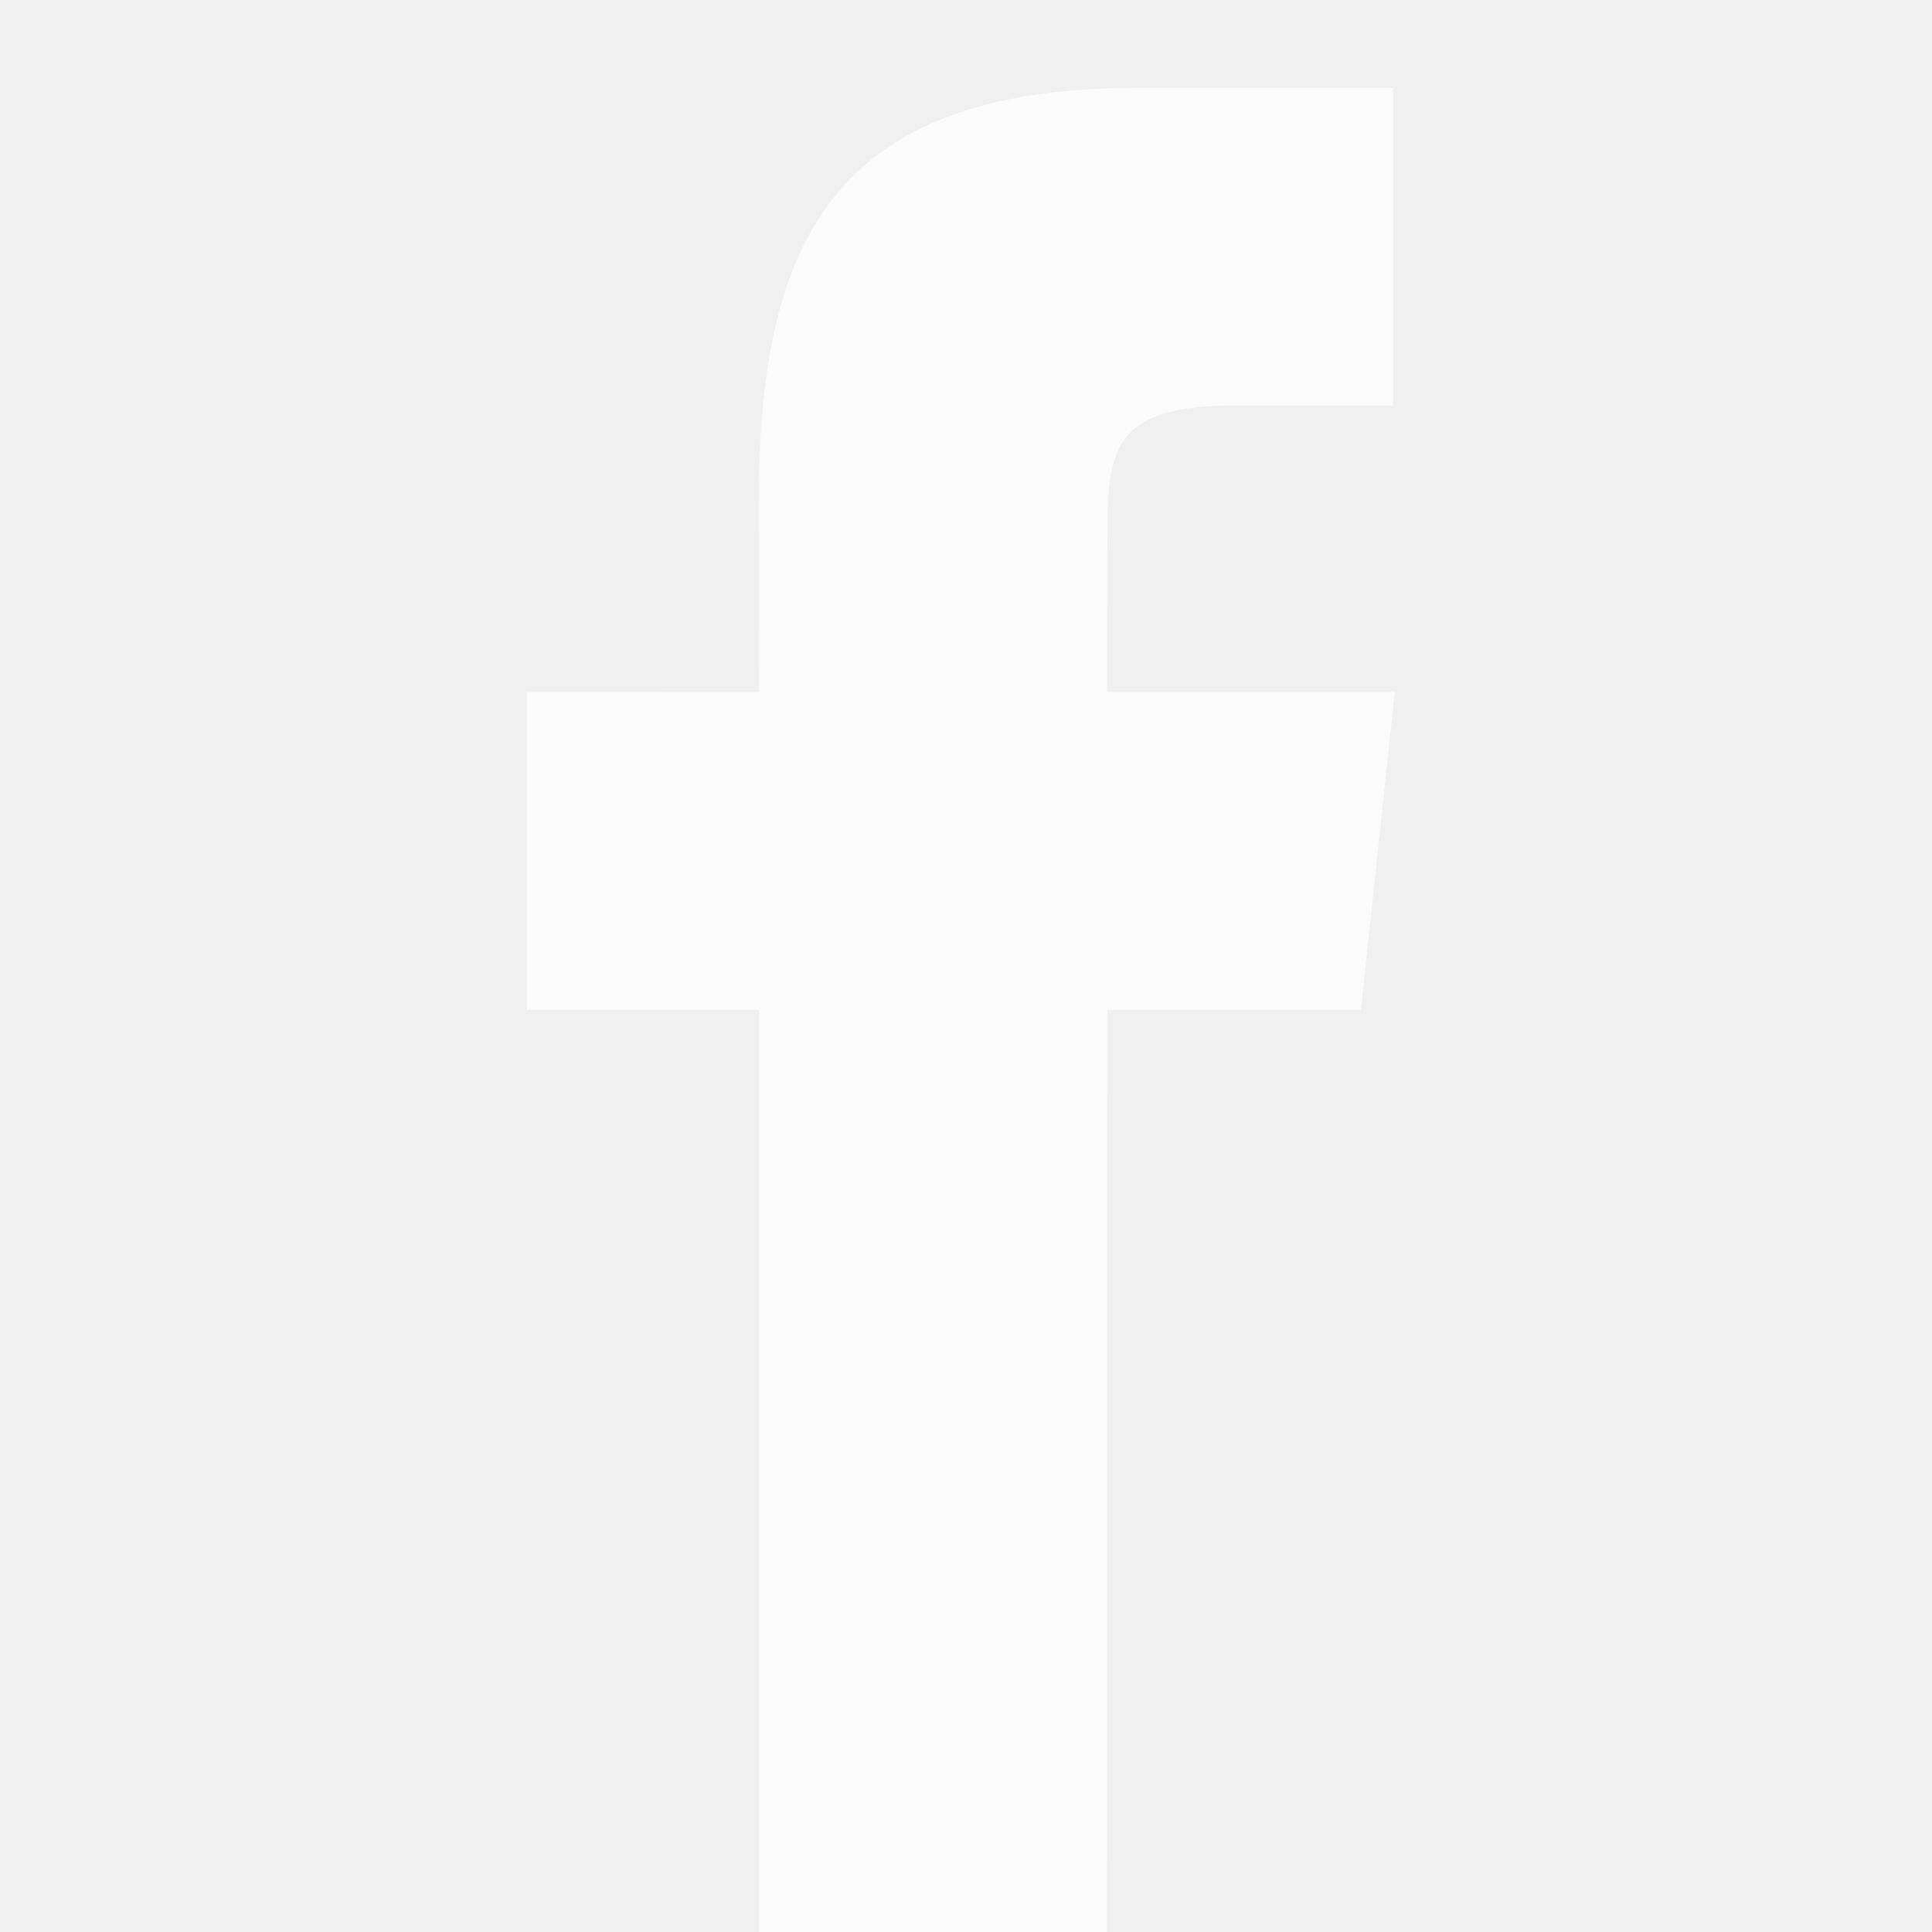
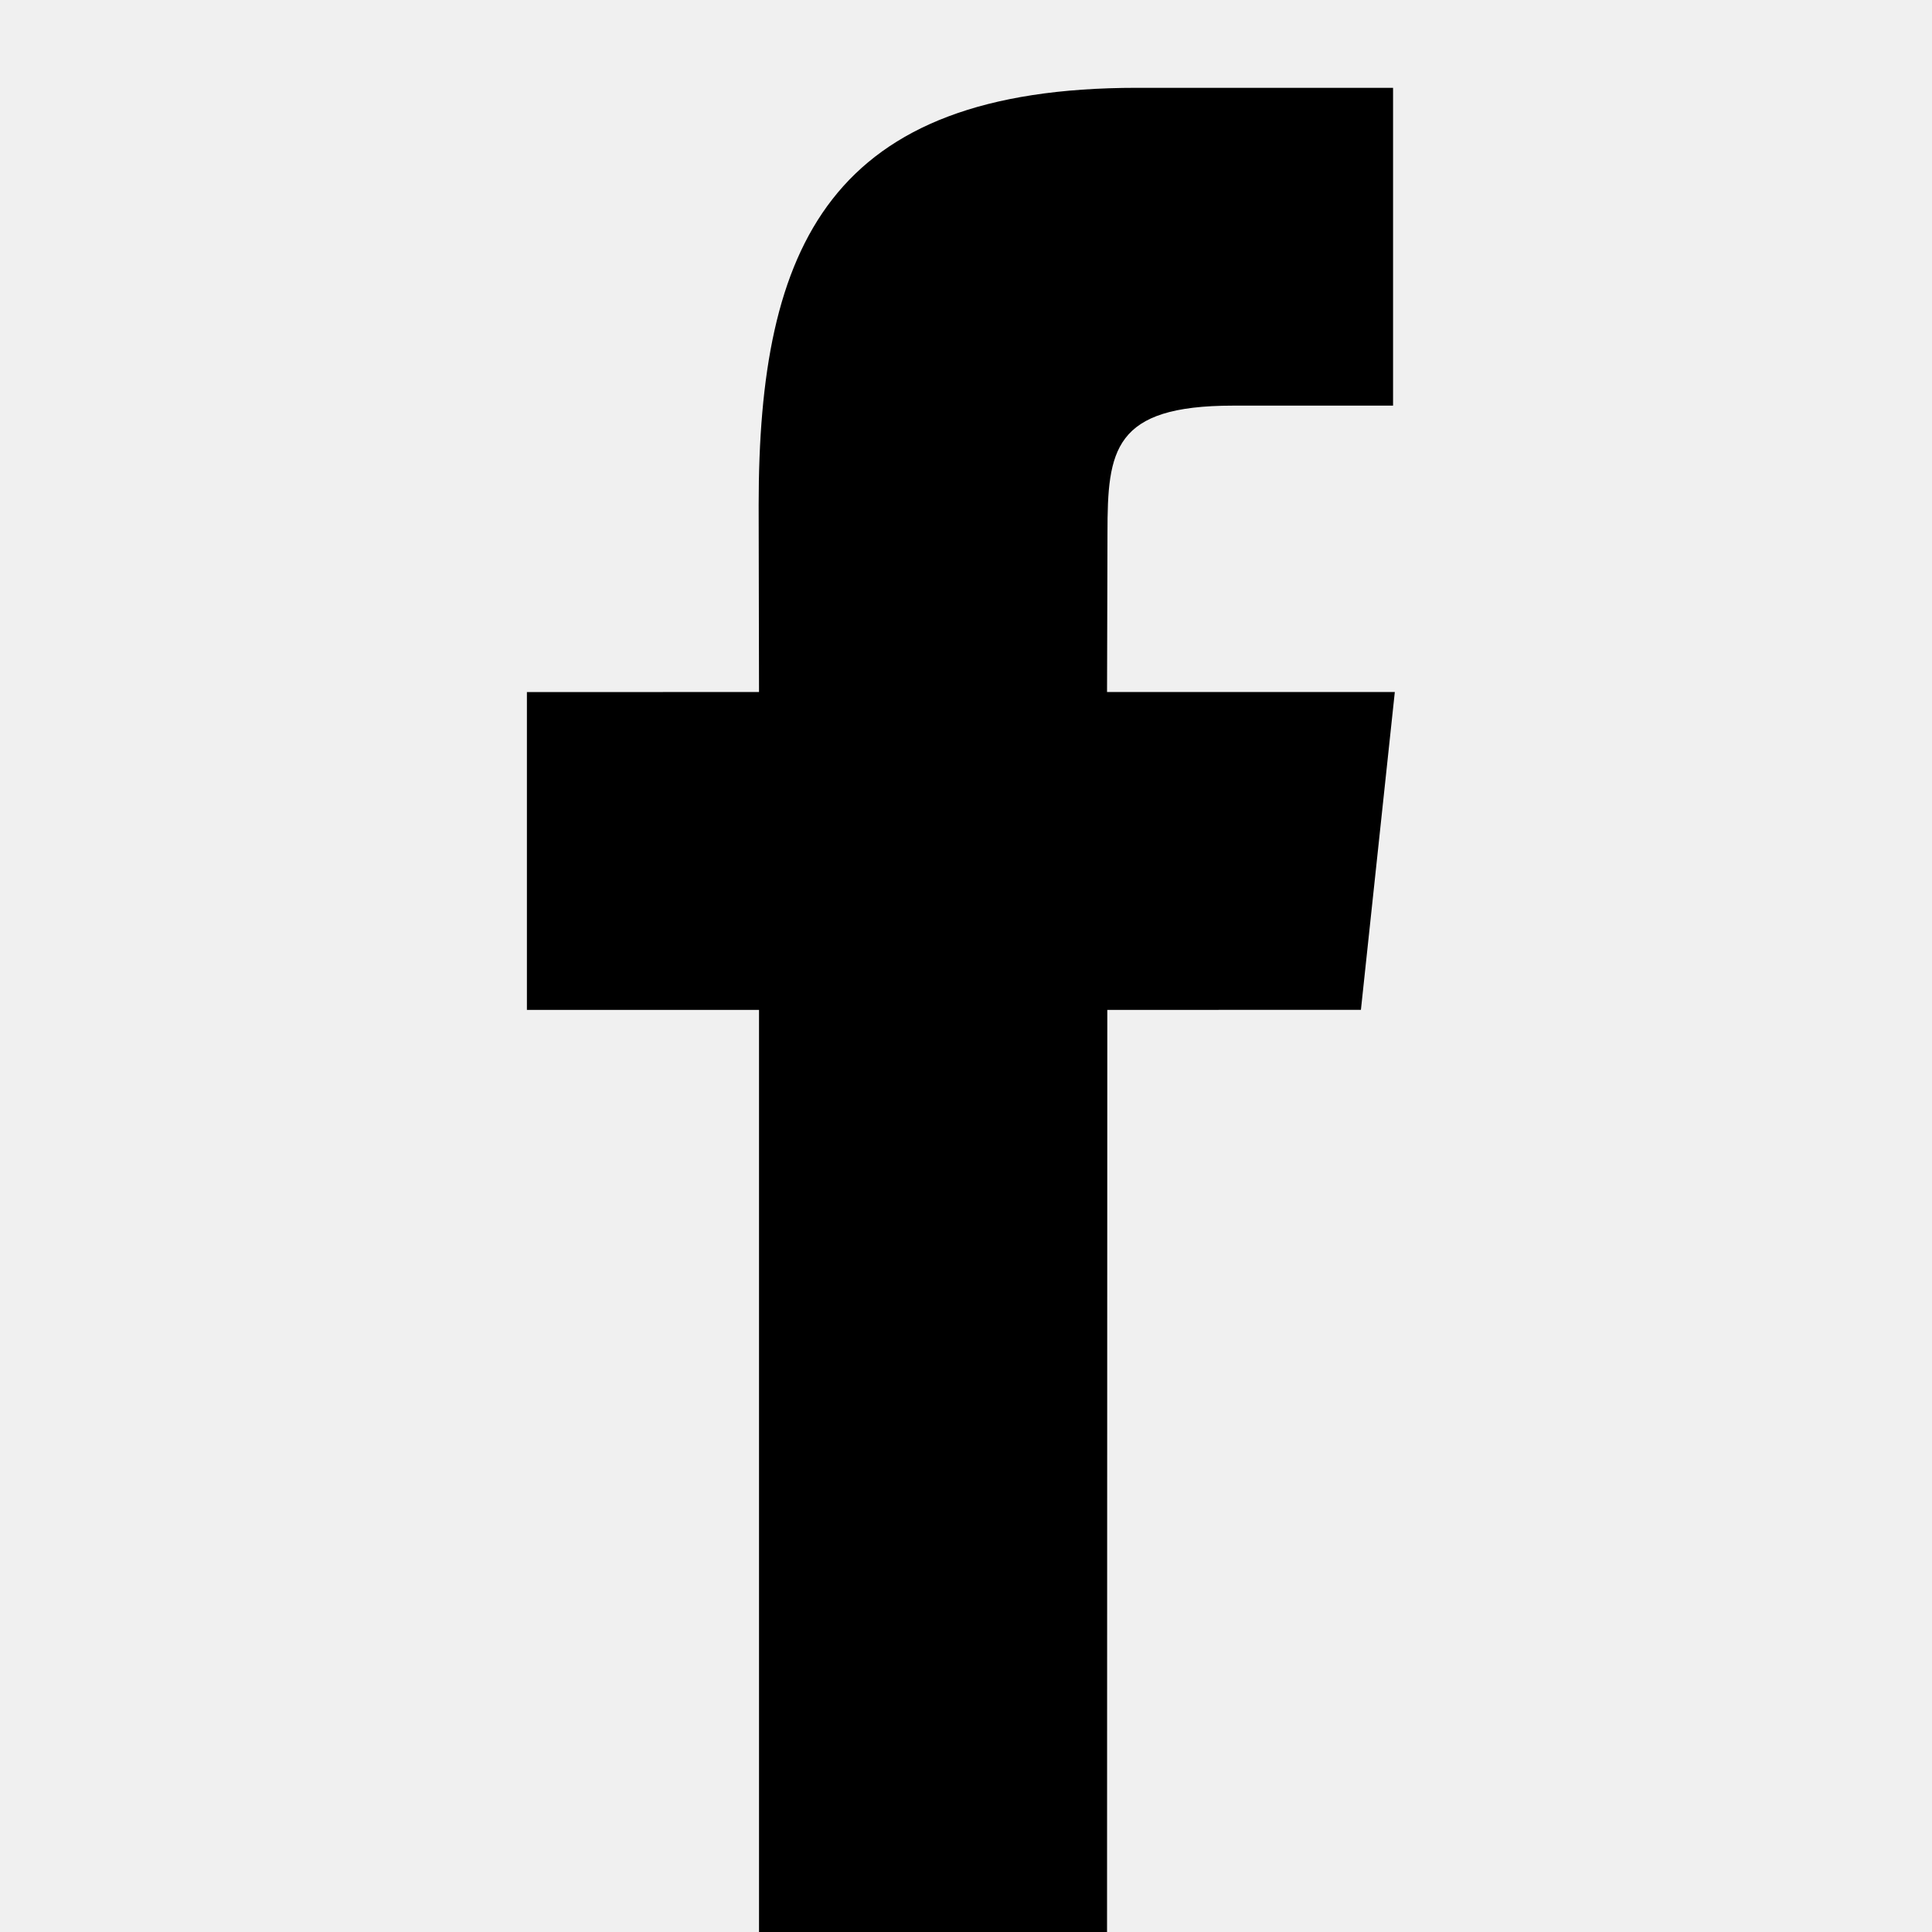
<svg width="22px" height="22px" viewBox="0 0 22 22">
  <g stroke="none" stroke-width="1" fill="none" fill-rule="evenodd">
-     <path d="M12.606,22 L8.643,22 L8.643,11.5 L6,11.5 L6,7.881 L8.643,7.88 L8.639,5.749 C8.639,2.796 9.445,1 12.947,1 L15.863,1 L15.863,4.619 L14.041,4.619 C12.677,4.619 12.611,5.125 12.611,6.069 L12.606,7.88 L15.883,7.88 L15.497,11.499 L12.609,11.5 L12.606,22 Z" fill="#FFFFFF" opacity="0.7" fill-rule="nonzero" />
+     <path d="M12.606,22 L8.643,22 L8.643,11.5 L6,11.5 L6,7.881 L8.643,7.88 L8.639,5.749 C8.639,2.796 9.445,1 12.947,1 L15.863,1 L15.863,4.619 L14.041,4.619 C12.677,4.619 12.611,5.125 12.611,6.069 L12.606,7.88 L15.883,7.88 L15.497,11.499 L12.609,11.5 L12.606,22 Z" fill="currentColor" fill-rule="nonzero" />
  </g>
</svg>
